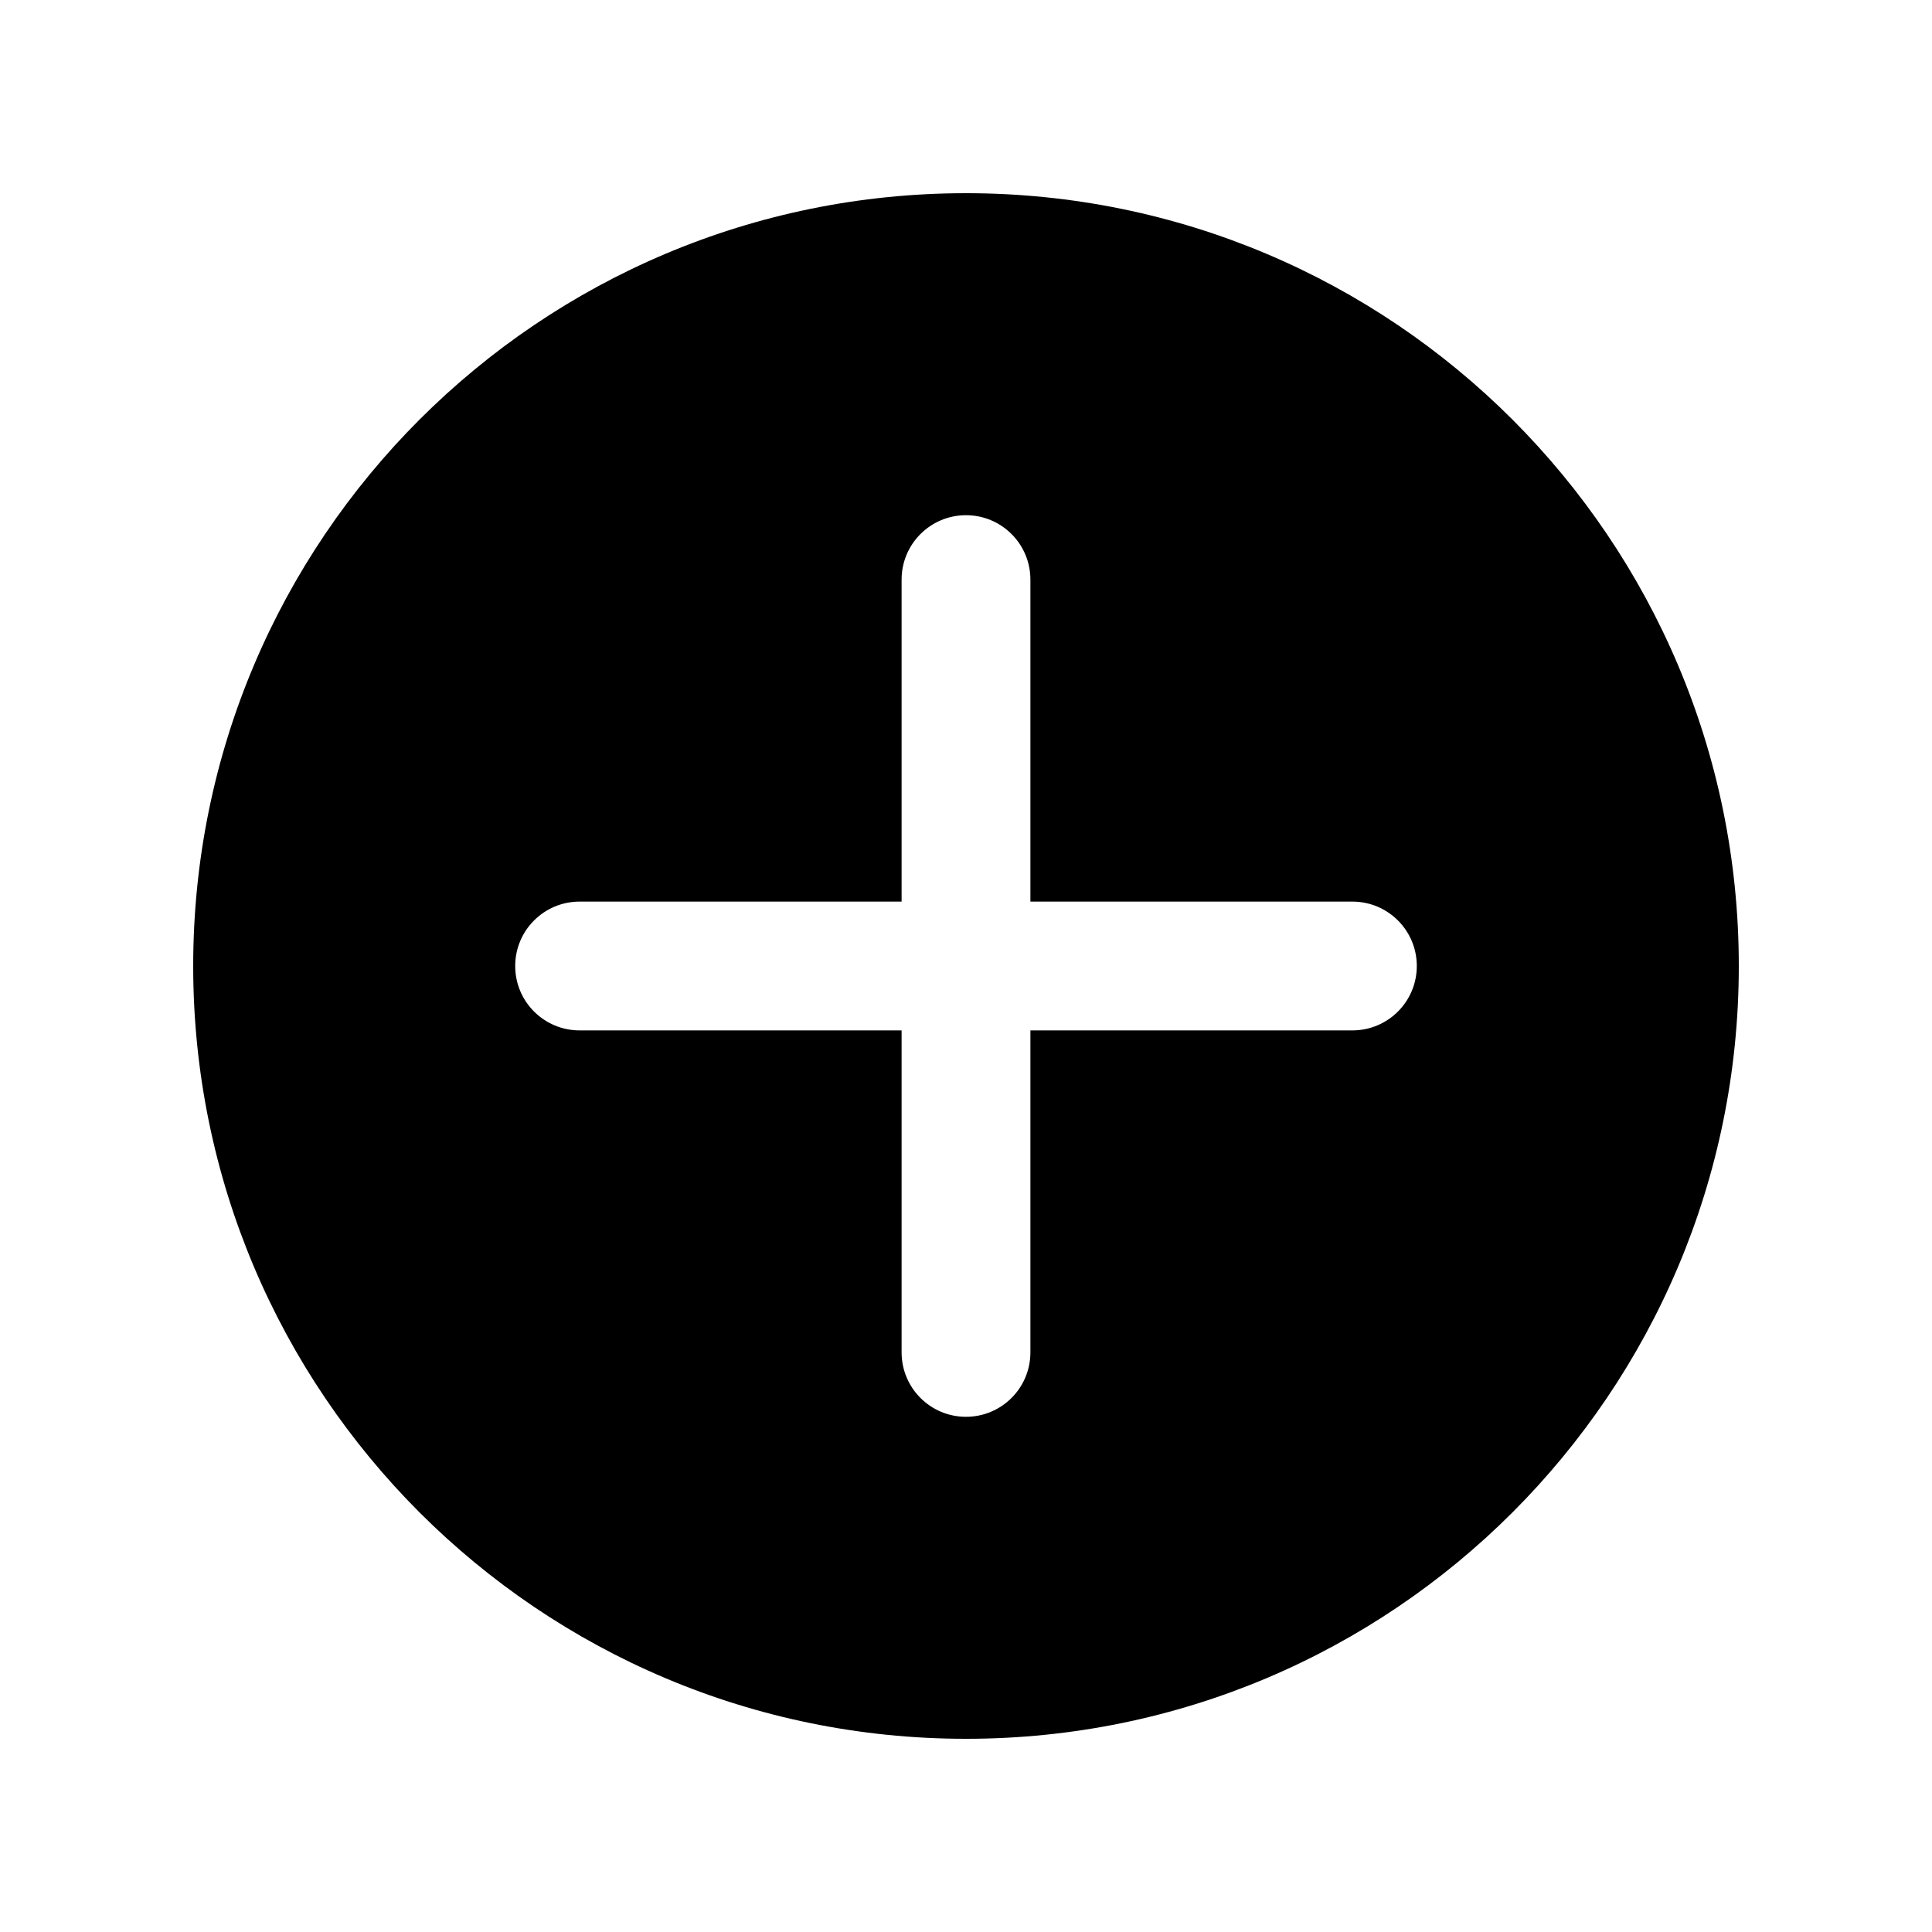
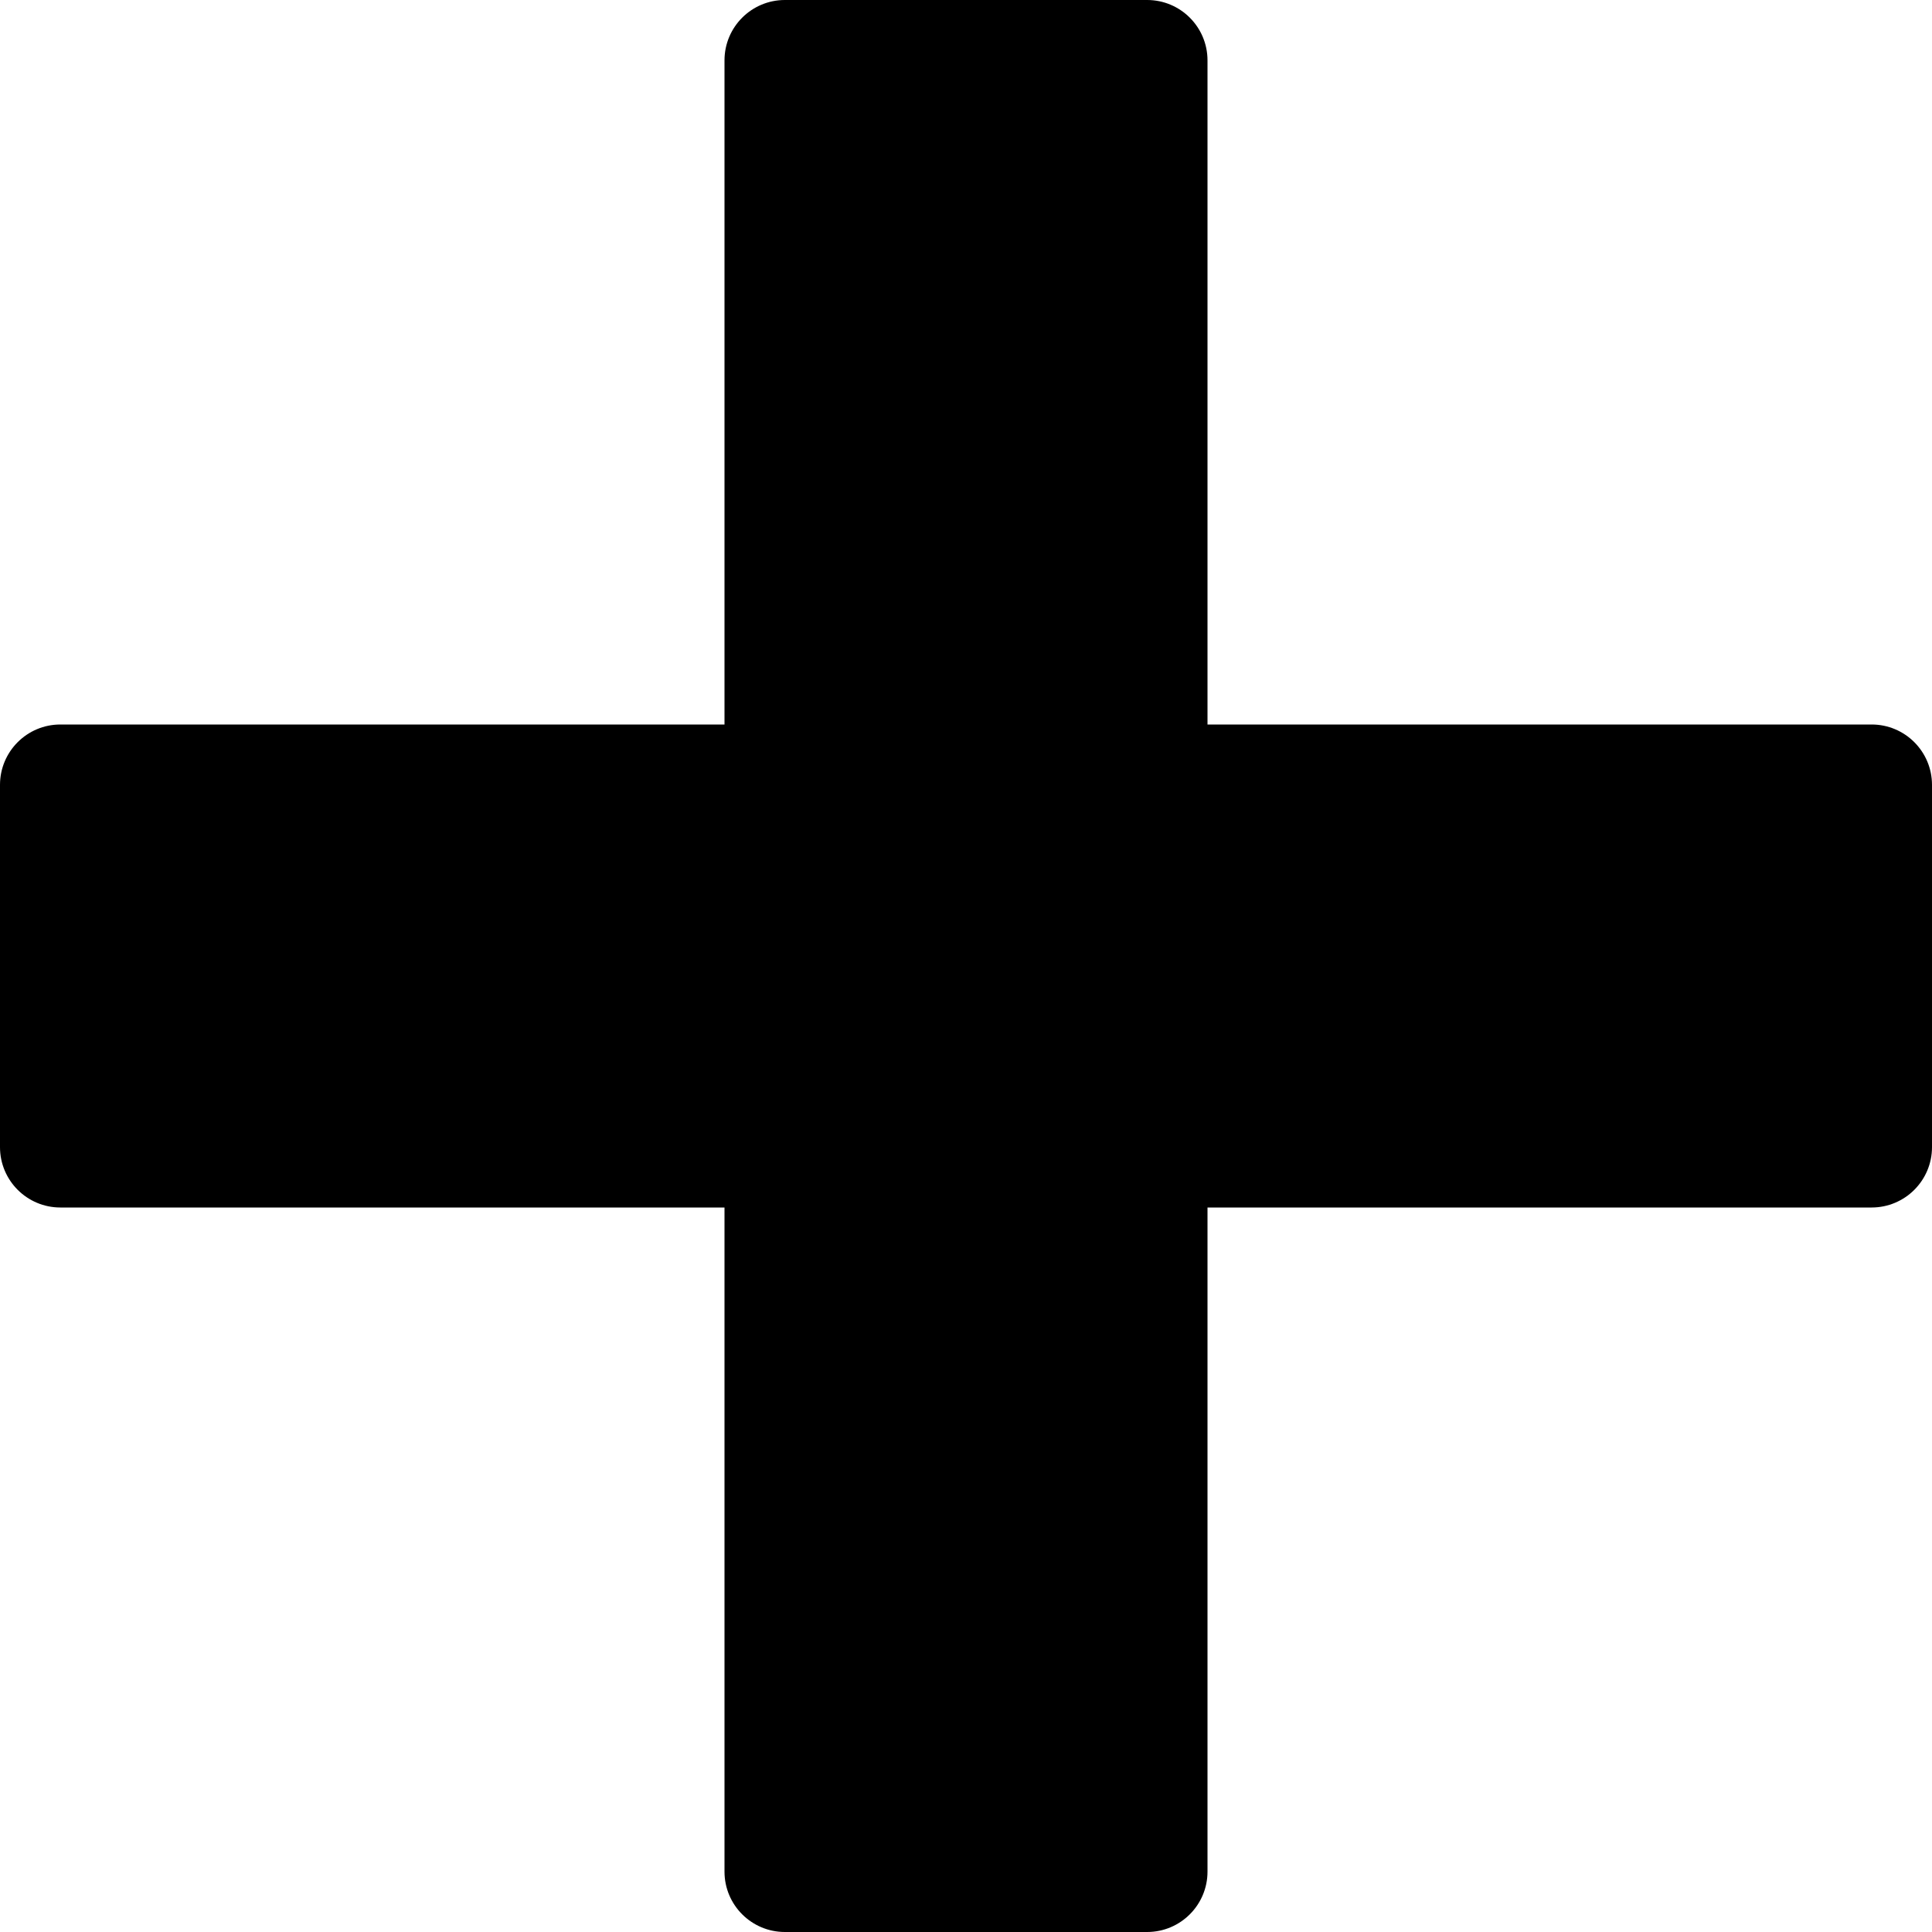
- <svg xmlns="http://www.w3.org/2000/svg" fill="#000000" viewBox="0 0 30 30" width="30px" height="30px">
-   <path d="M15,3C8.373,3,3,8.373,3,15c0,6.627,5.373,12,12,12s12-5.373,12-12C27,8.373,21.627,3,15,3z M21,16h-5v5 c0,0.553-0.448,1-1,1s-1-0.447-1-1v-5H9c-0.552,0-1-0.447-1-1s0.448-1,1-1h5V9c0-0.553,0.448-1,1-1s1,0.447,1,1v5h5 c0.552,0,1,0.447,1,1S21.552,16,21,16z" />
+ <svg xmlns="http://www.w3.org/2000/svg" version="1.1" id="Capa_1" x="0px" y="0px" width="533.333px" height="533.333px" viewBox="0 0 533.333 533.333" style="enable-background:new 0 0 533.333 533.333;" xml:space="preserve">
+   <g>
+     <path d="M516.667,200H333.333V16.667C333.333,7.462,325.871,0,316.667,0h-100C207.462,0,200,7.462,200,16.667V200H16.667   C7.462,200,0,207.462,0,216.667v100c0,9.204,7.462,16.666,16.667,16.666H200v183.334c0,9.204,7.462,16.666,16.667,16.666h100   c9.204,0,16.667-7.462,16.667-16.666V333.333h183.333c9.204,0,16.667-7.462,16.667-16.666v-100   C533.333,207.462,525.871,200,516.667,200z" />
+   </g>
+   <g>
+ </g>
+   <g>
+ </g>
+   <g>
+ </g>
+   <g>
+ </g>
+   <g>
+ </g>
+   <g>
+ </g>
+   <g>
+ </g>
+   <g>
+ </g>
+   <g>
+ </g>
+   <g>
+ </g>
+   <g>
+ </g>
+   <g>
+ </g>
+   <g>
+ </g>
+   <g>
+ </g>
+   <g>
+ </g>
</svg>
